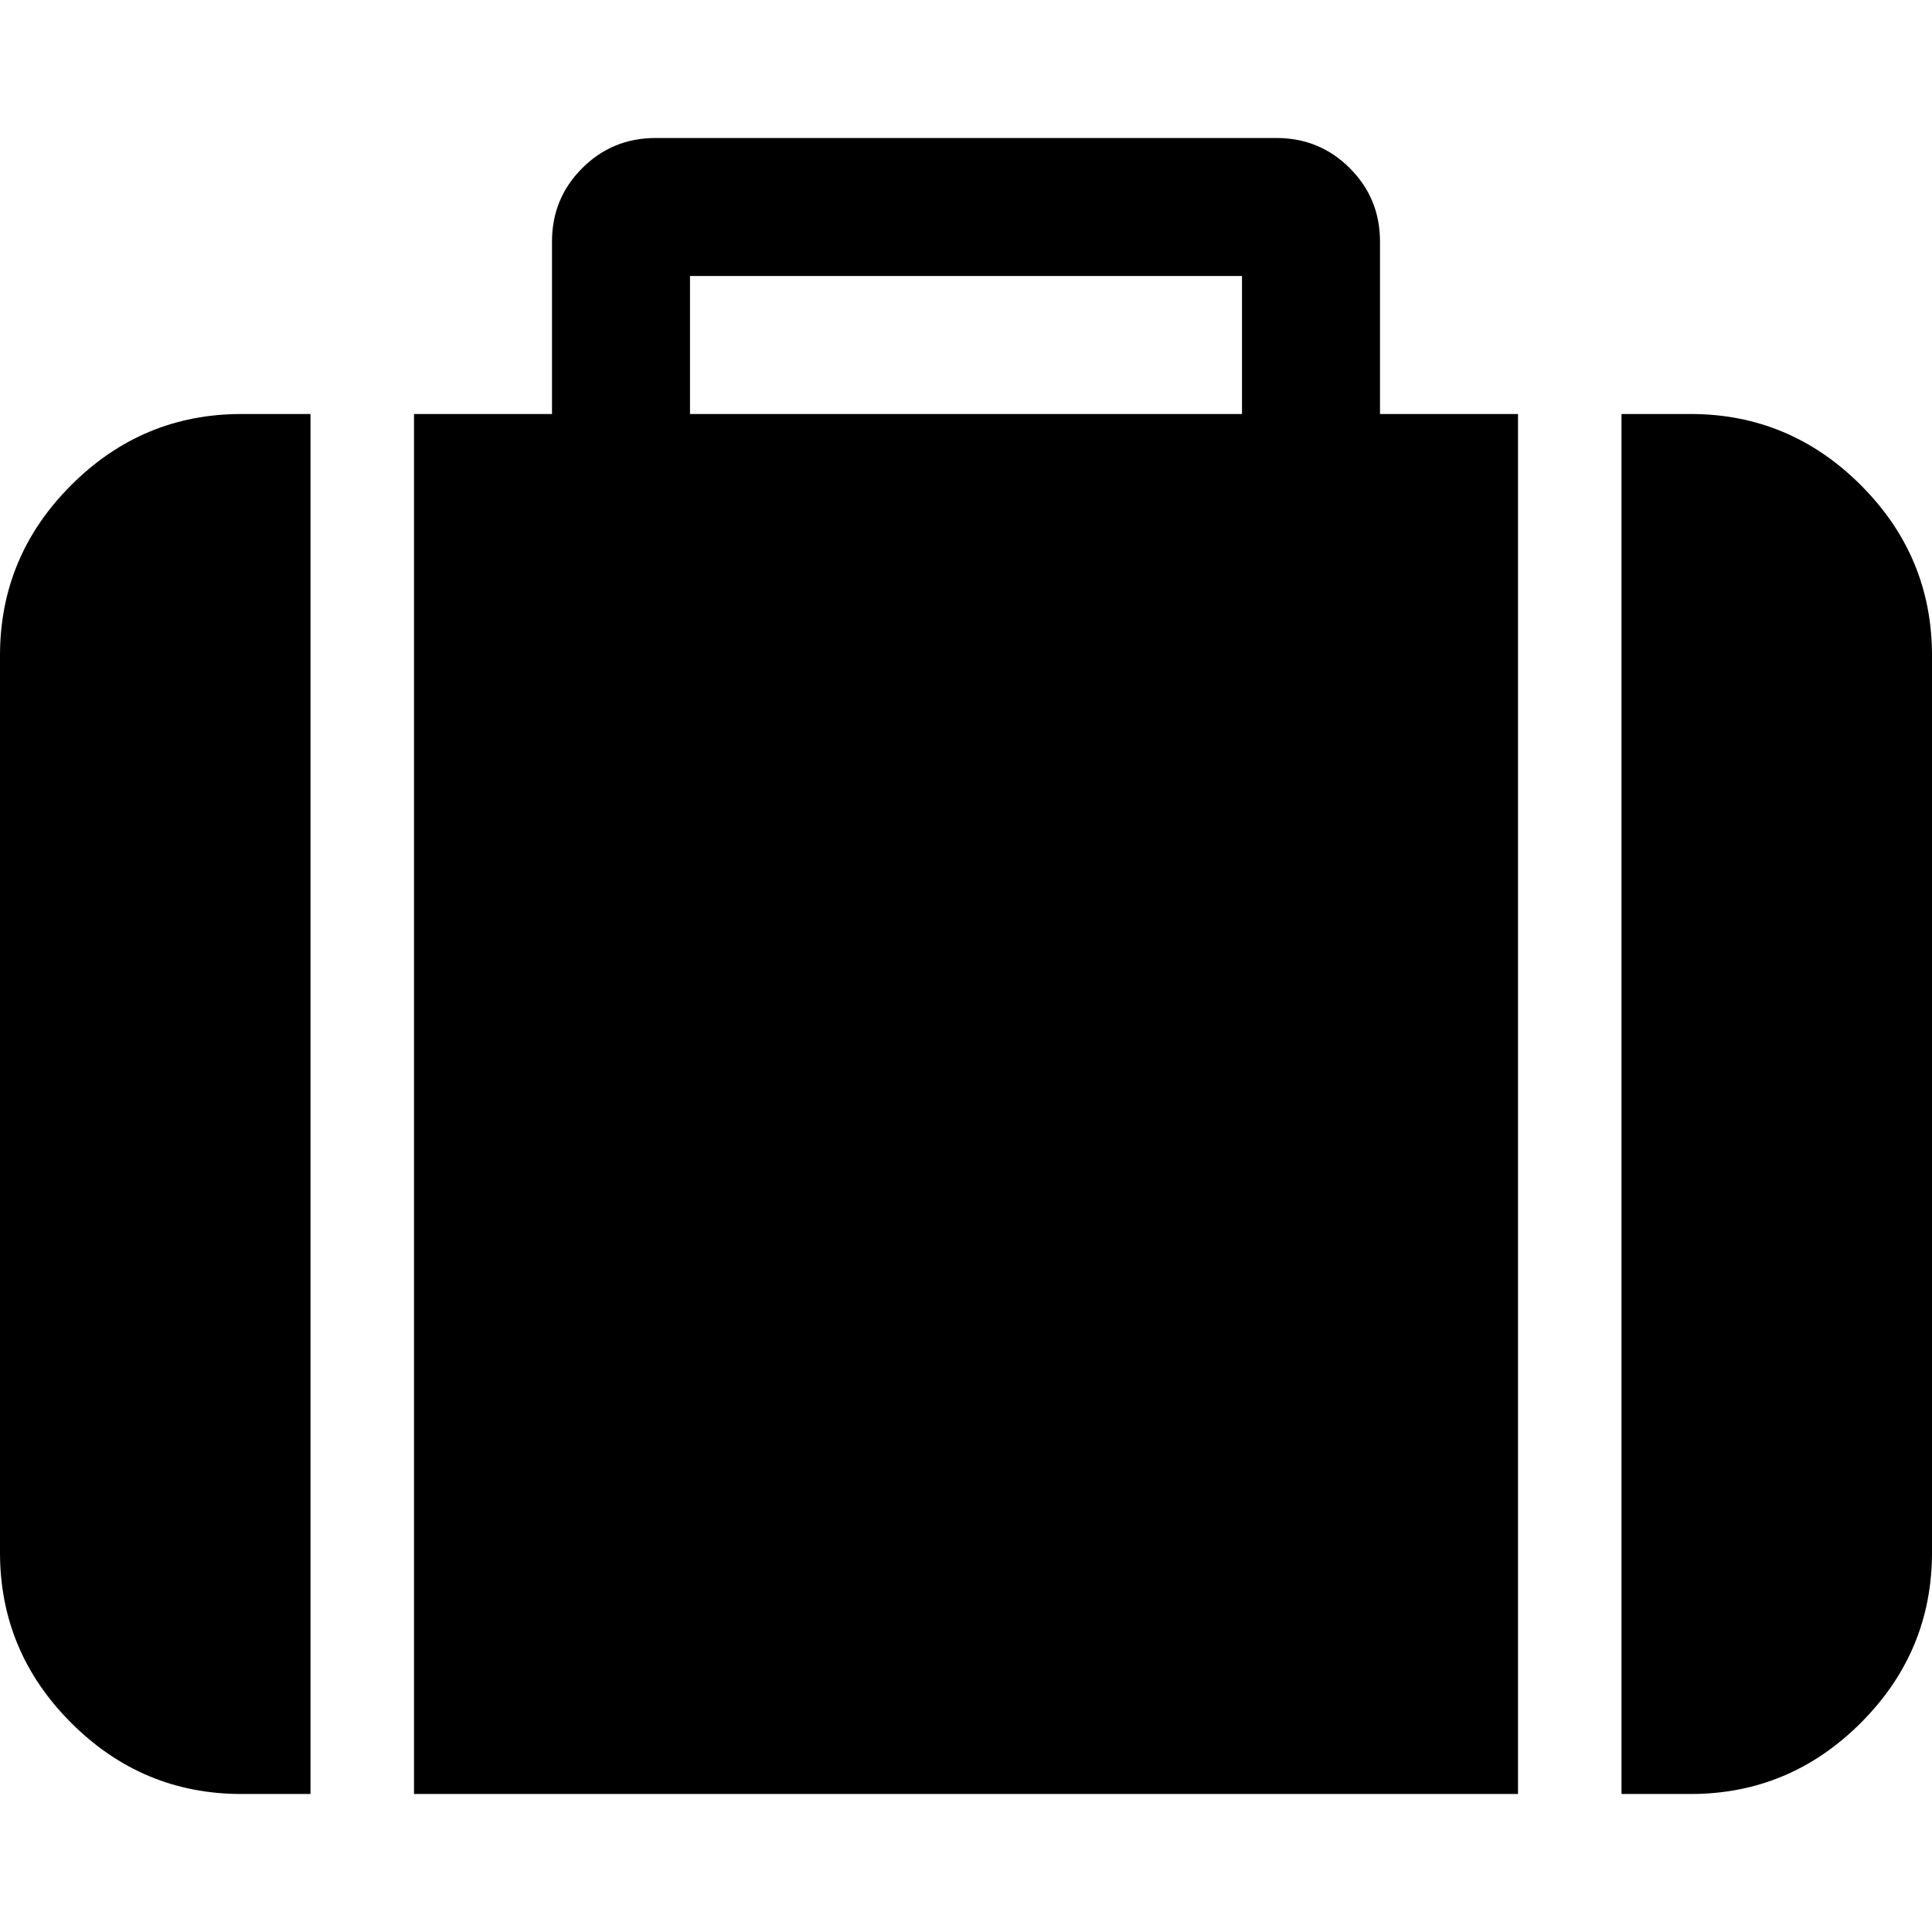
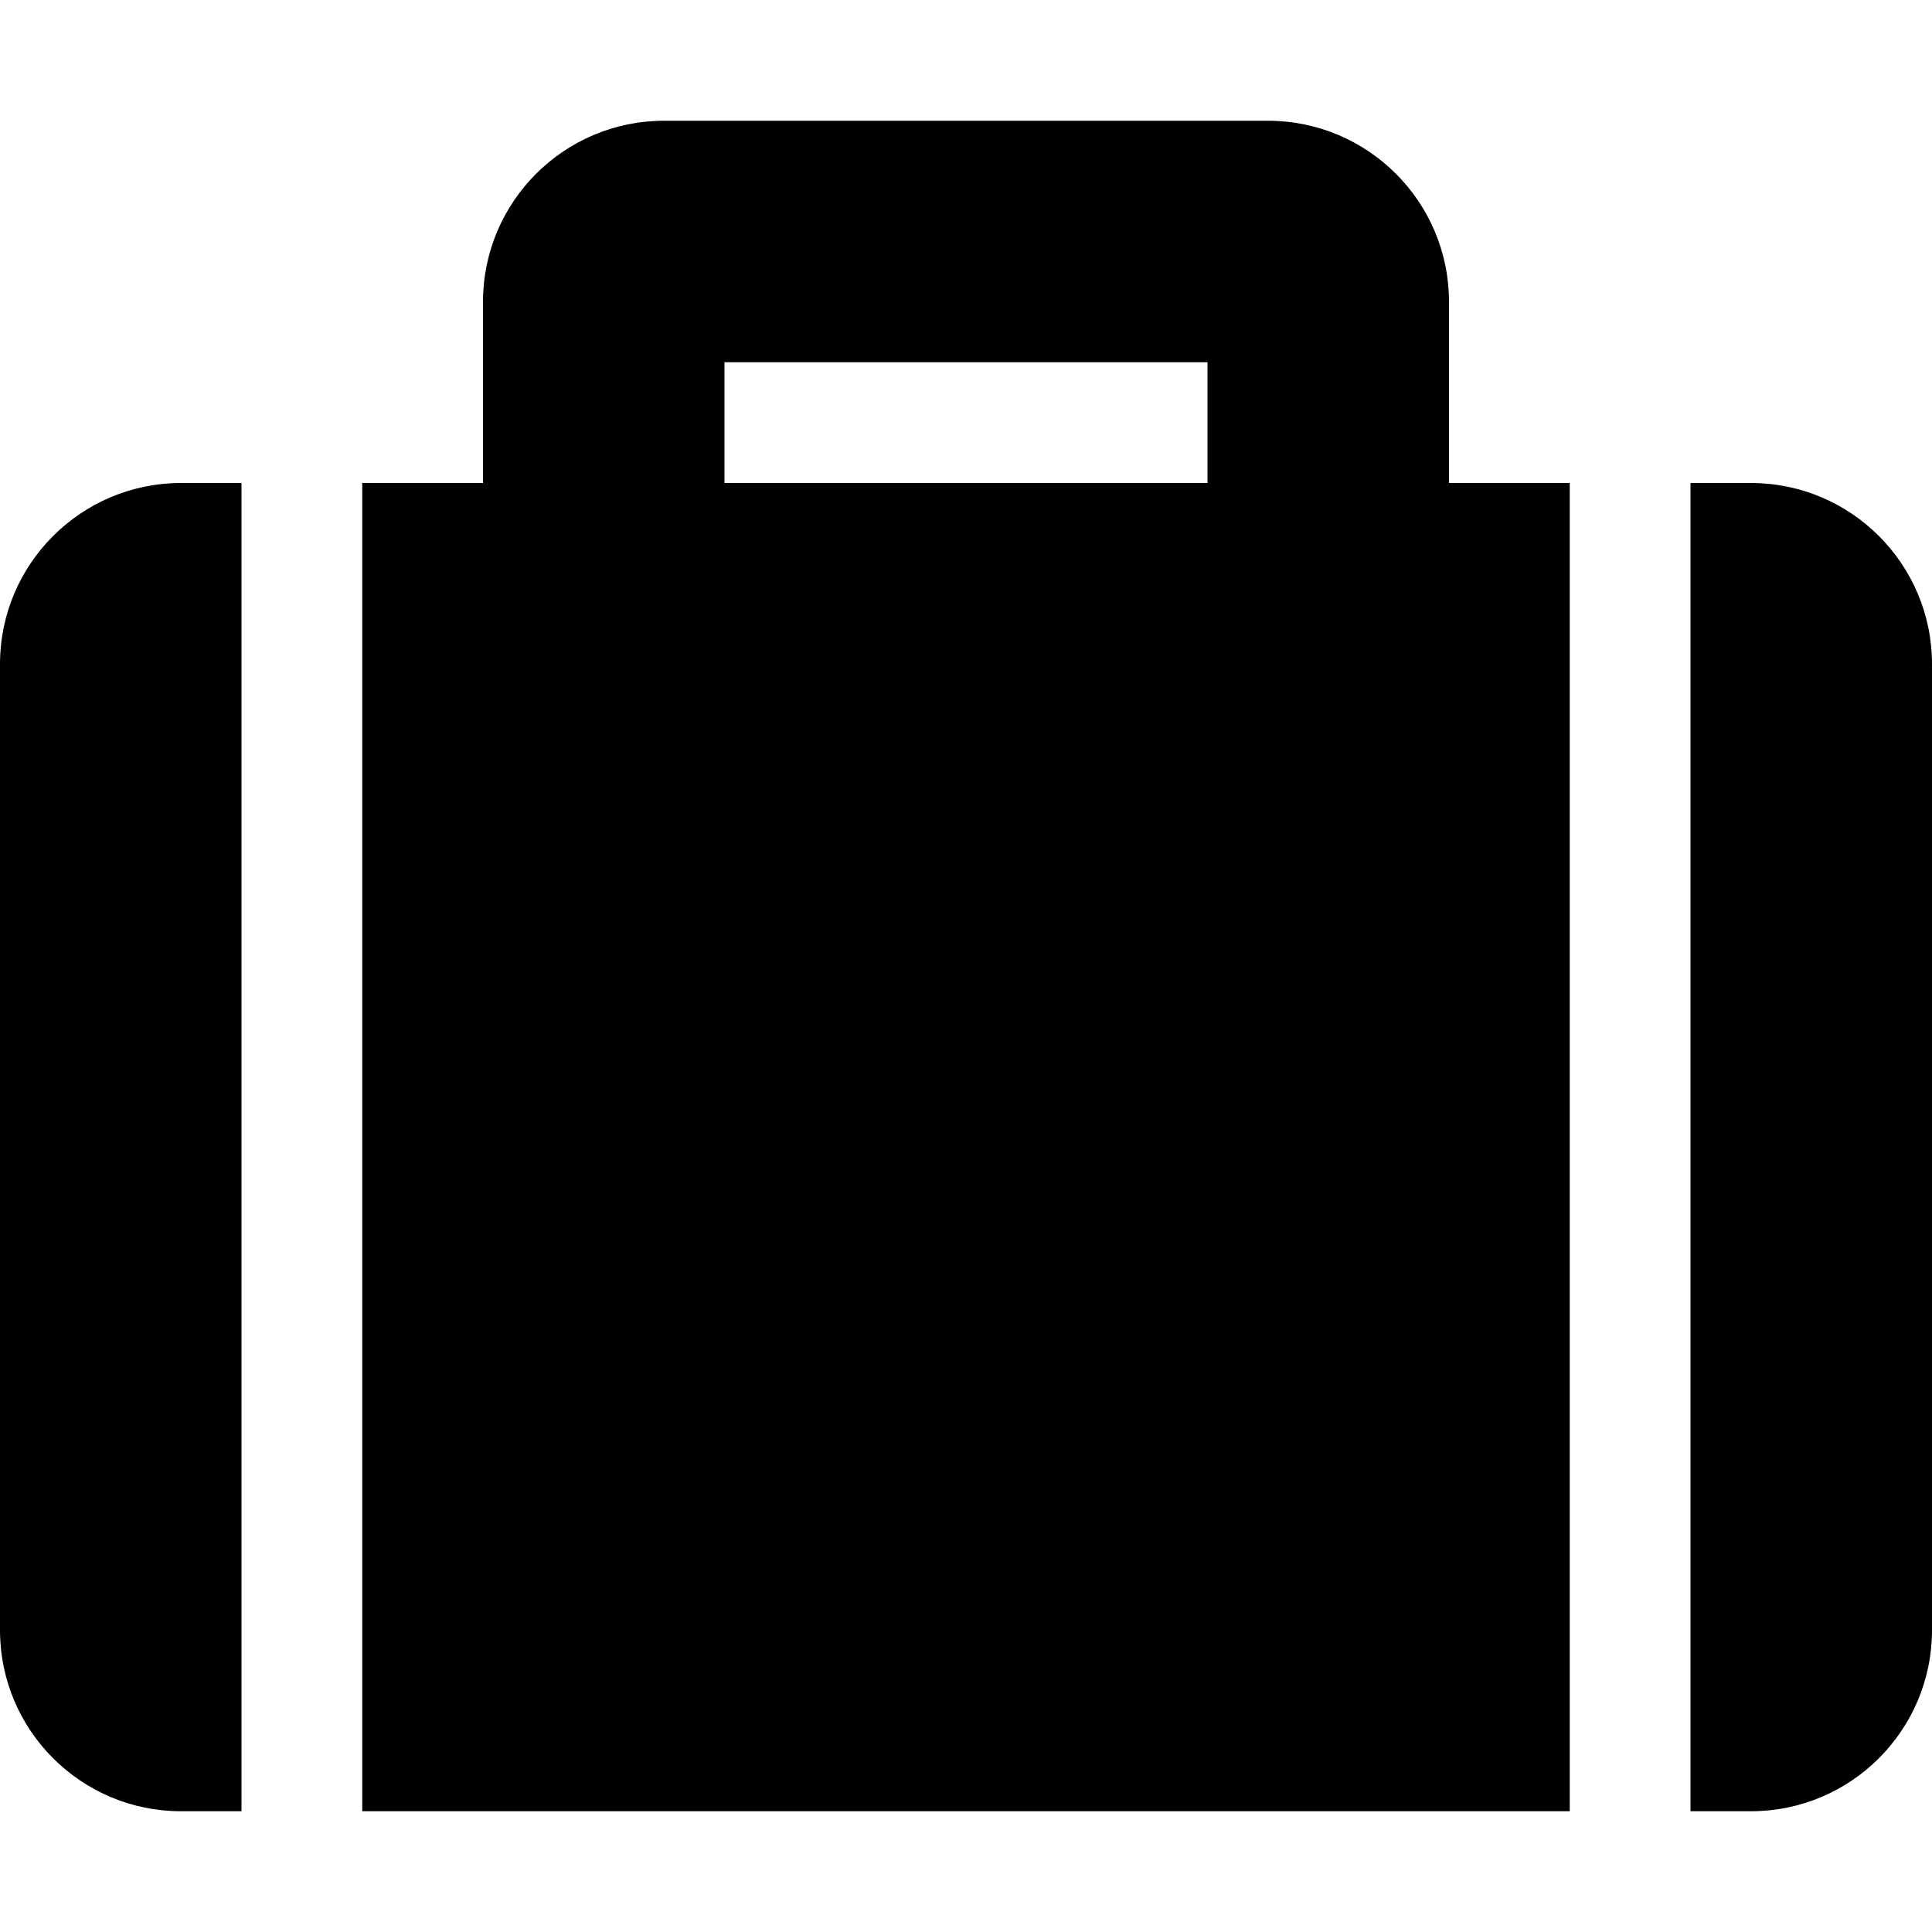
- <svg xmlns="http://www.w3.org/2000/svg" width="1792" height="1792" viewBox="0 0 1792 1792">
-   <path d="M640 384h512v-128h-512v128zm-352 0v1280h-64q-92 0-158-66t-66-158v-832q0-92 66-158t158-66h64zm1120 0v1280h-1024v-1280h128v-160q0-40 28-68t68-28h576q40 0 68 28t28 68v160h128zm384 224v832q0 92-66 158t-158 66h-64v-1280h64q92 0 158 66t66 158z" />
+ <svg xmlns="http://www.w3.org/2000/svg" viewBox="0 0 512 512">
+   <path d="M96 480h320V128h-32V80c0-26.51-21.49-48-48-48H176c-26.51 0-48 21.49-48 48v48H96v352zm96-384h128v32H192V96zm320 80v256c0 26.51-21.49 48-48 48h-16V128h16c26.51 0 48 21.49 48 48zM64 480H48c-26.51 0-48-21.49-48-48V176c0-26.51 21.49-48 48-48h16v352z" />
</svg>
